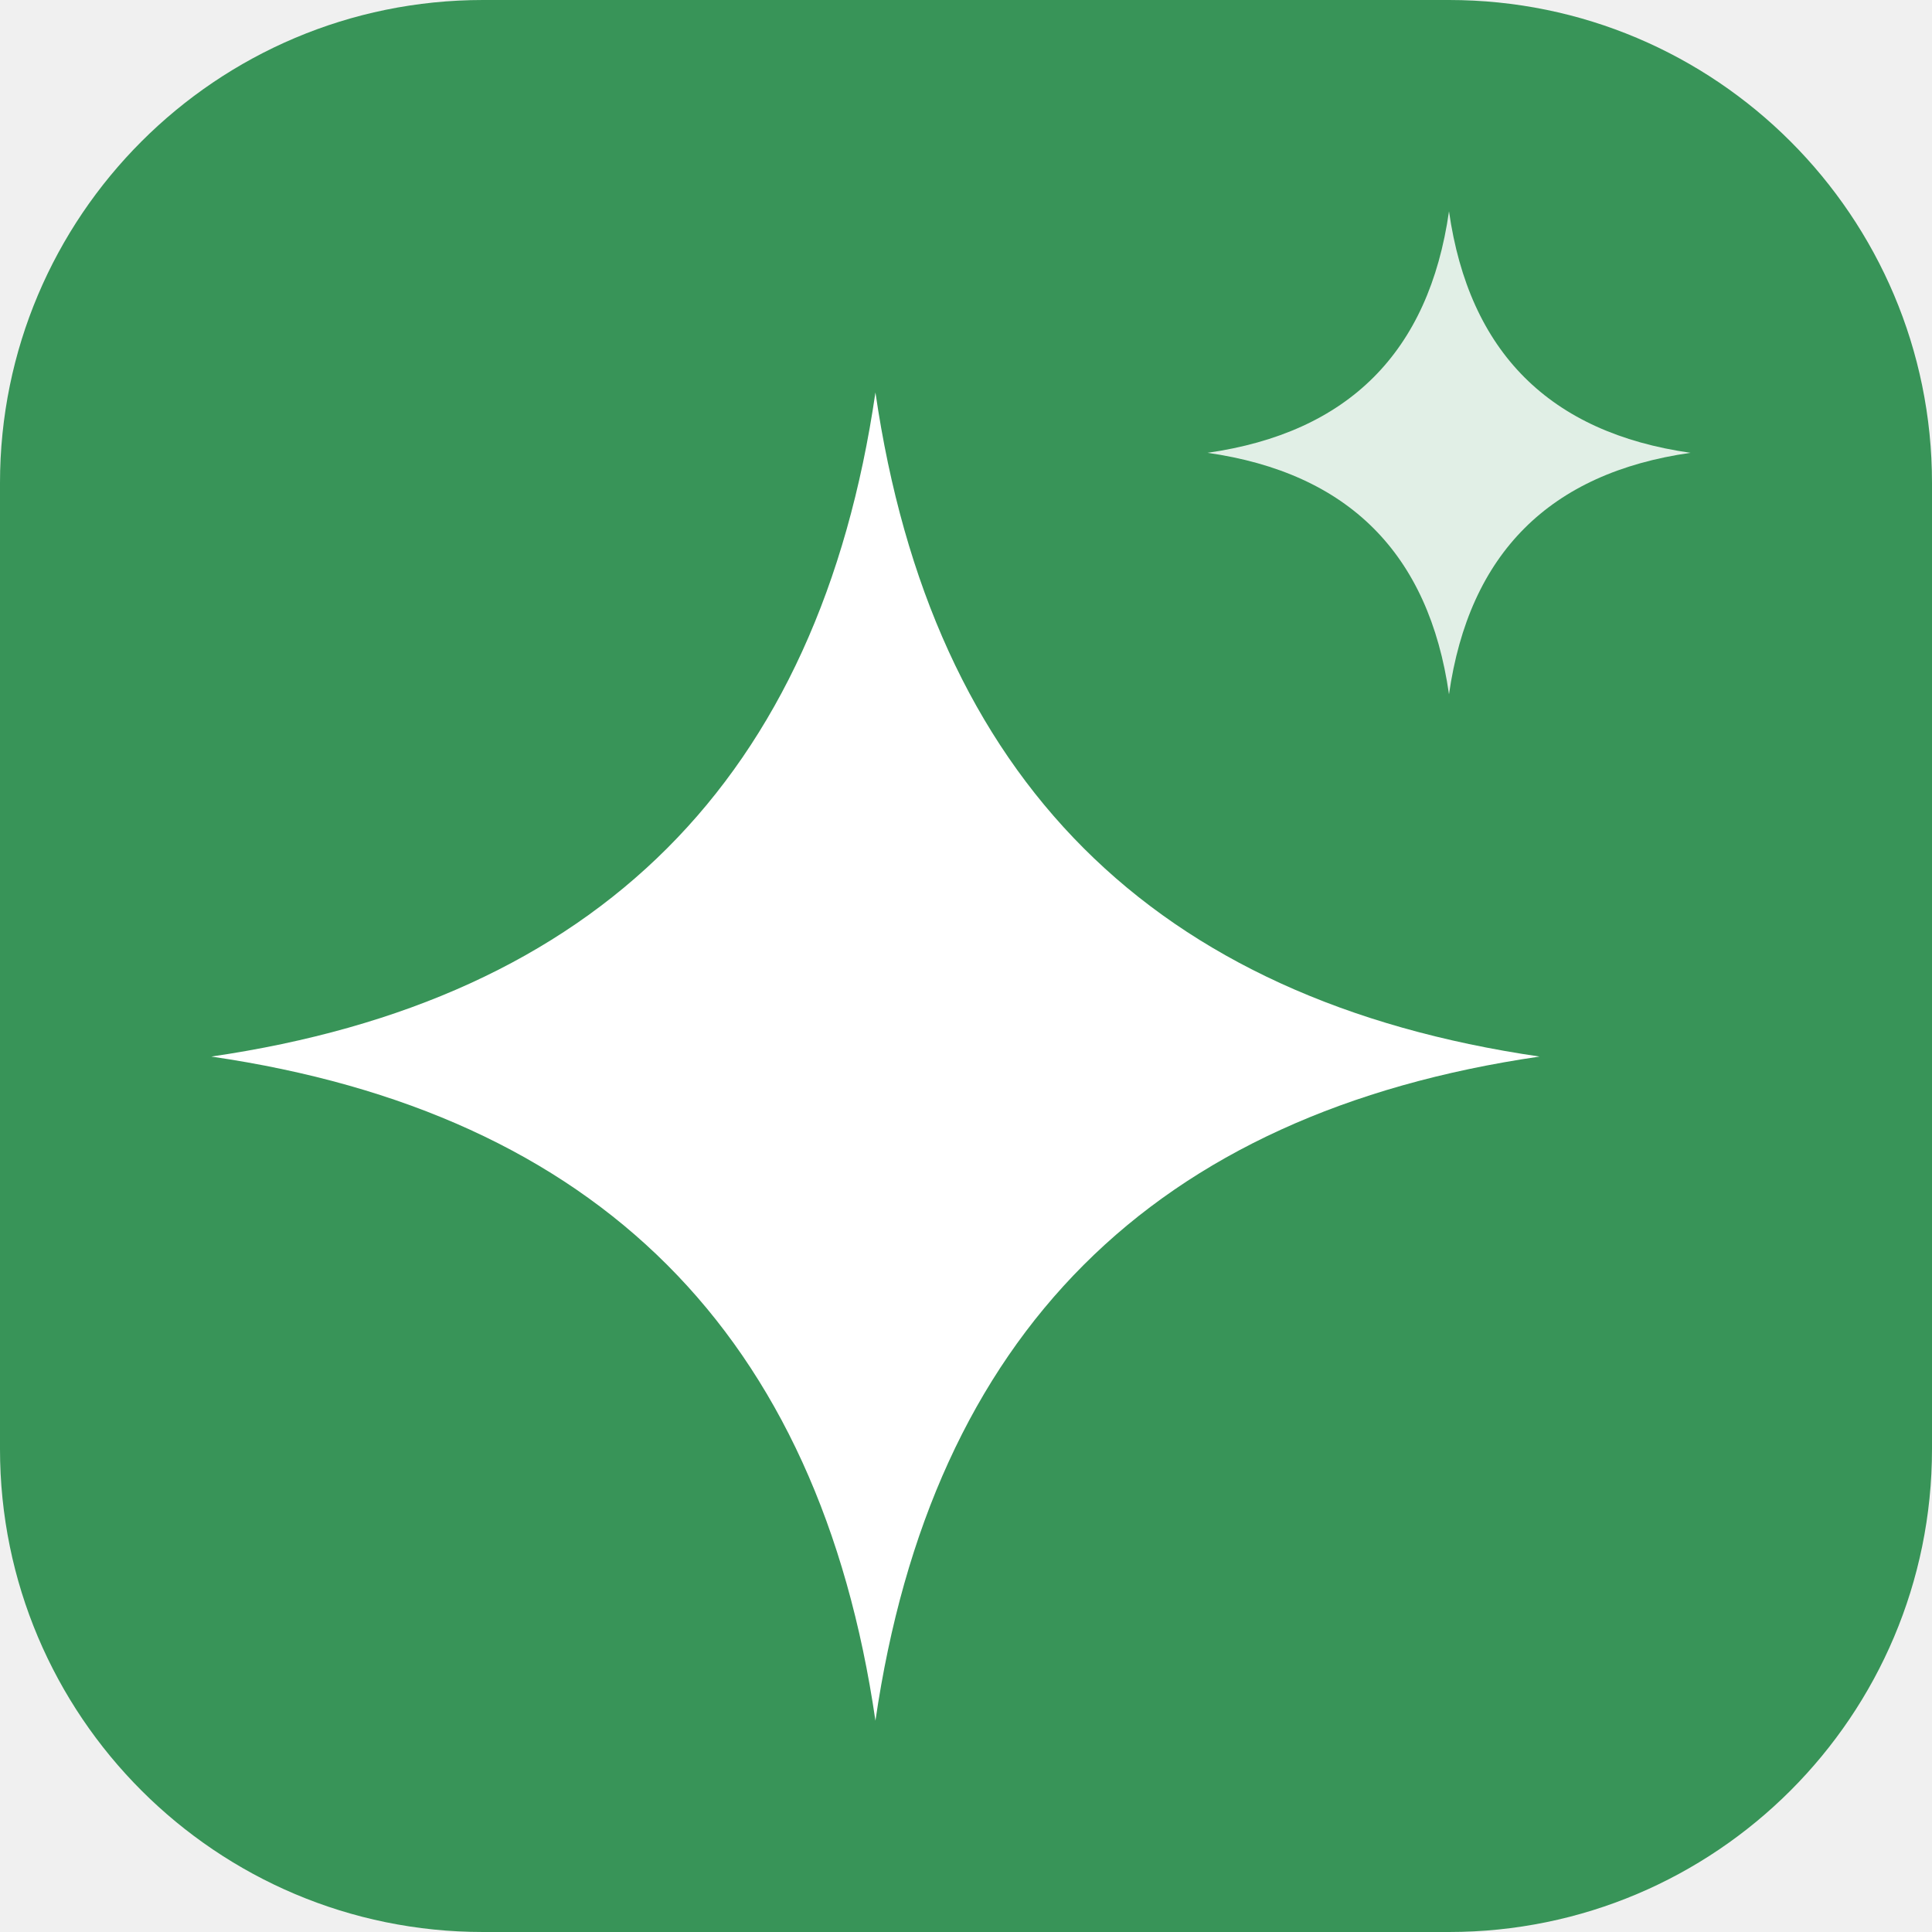
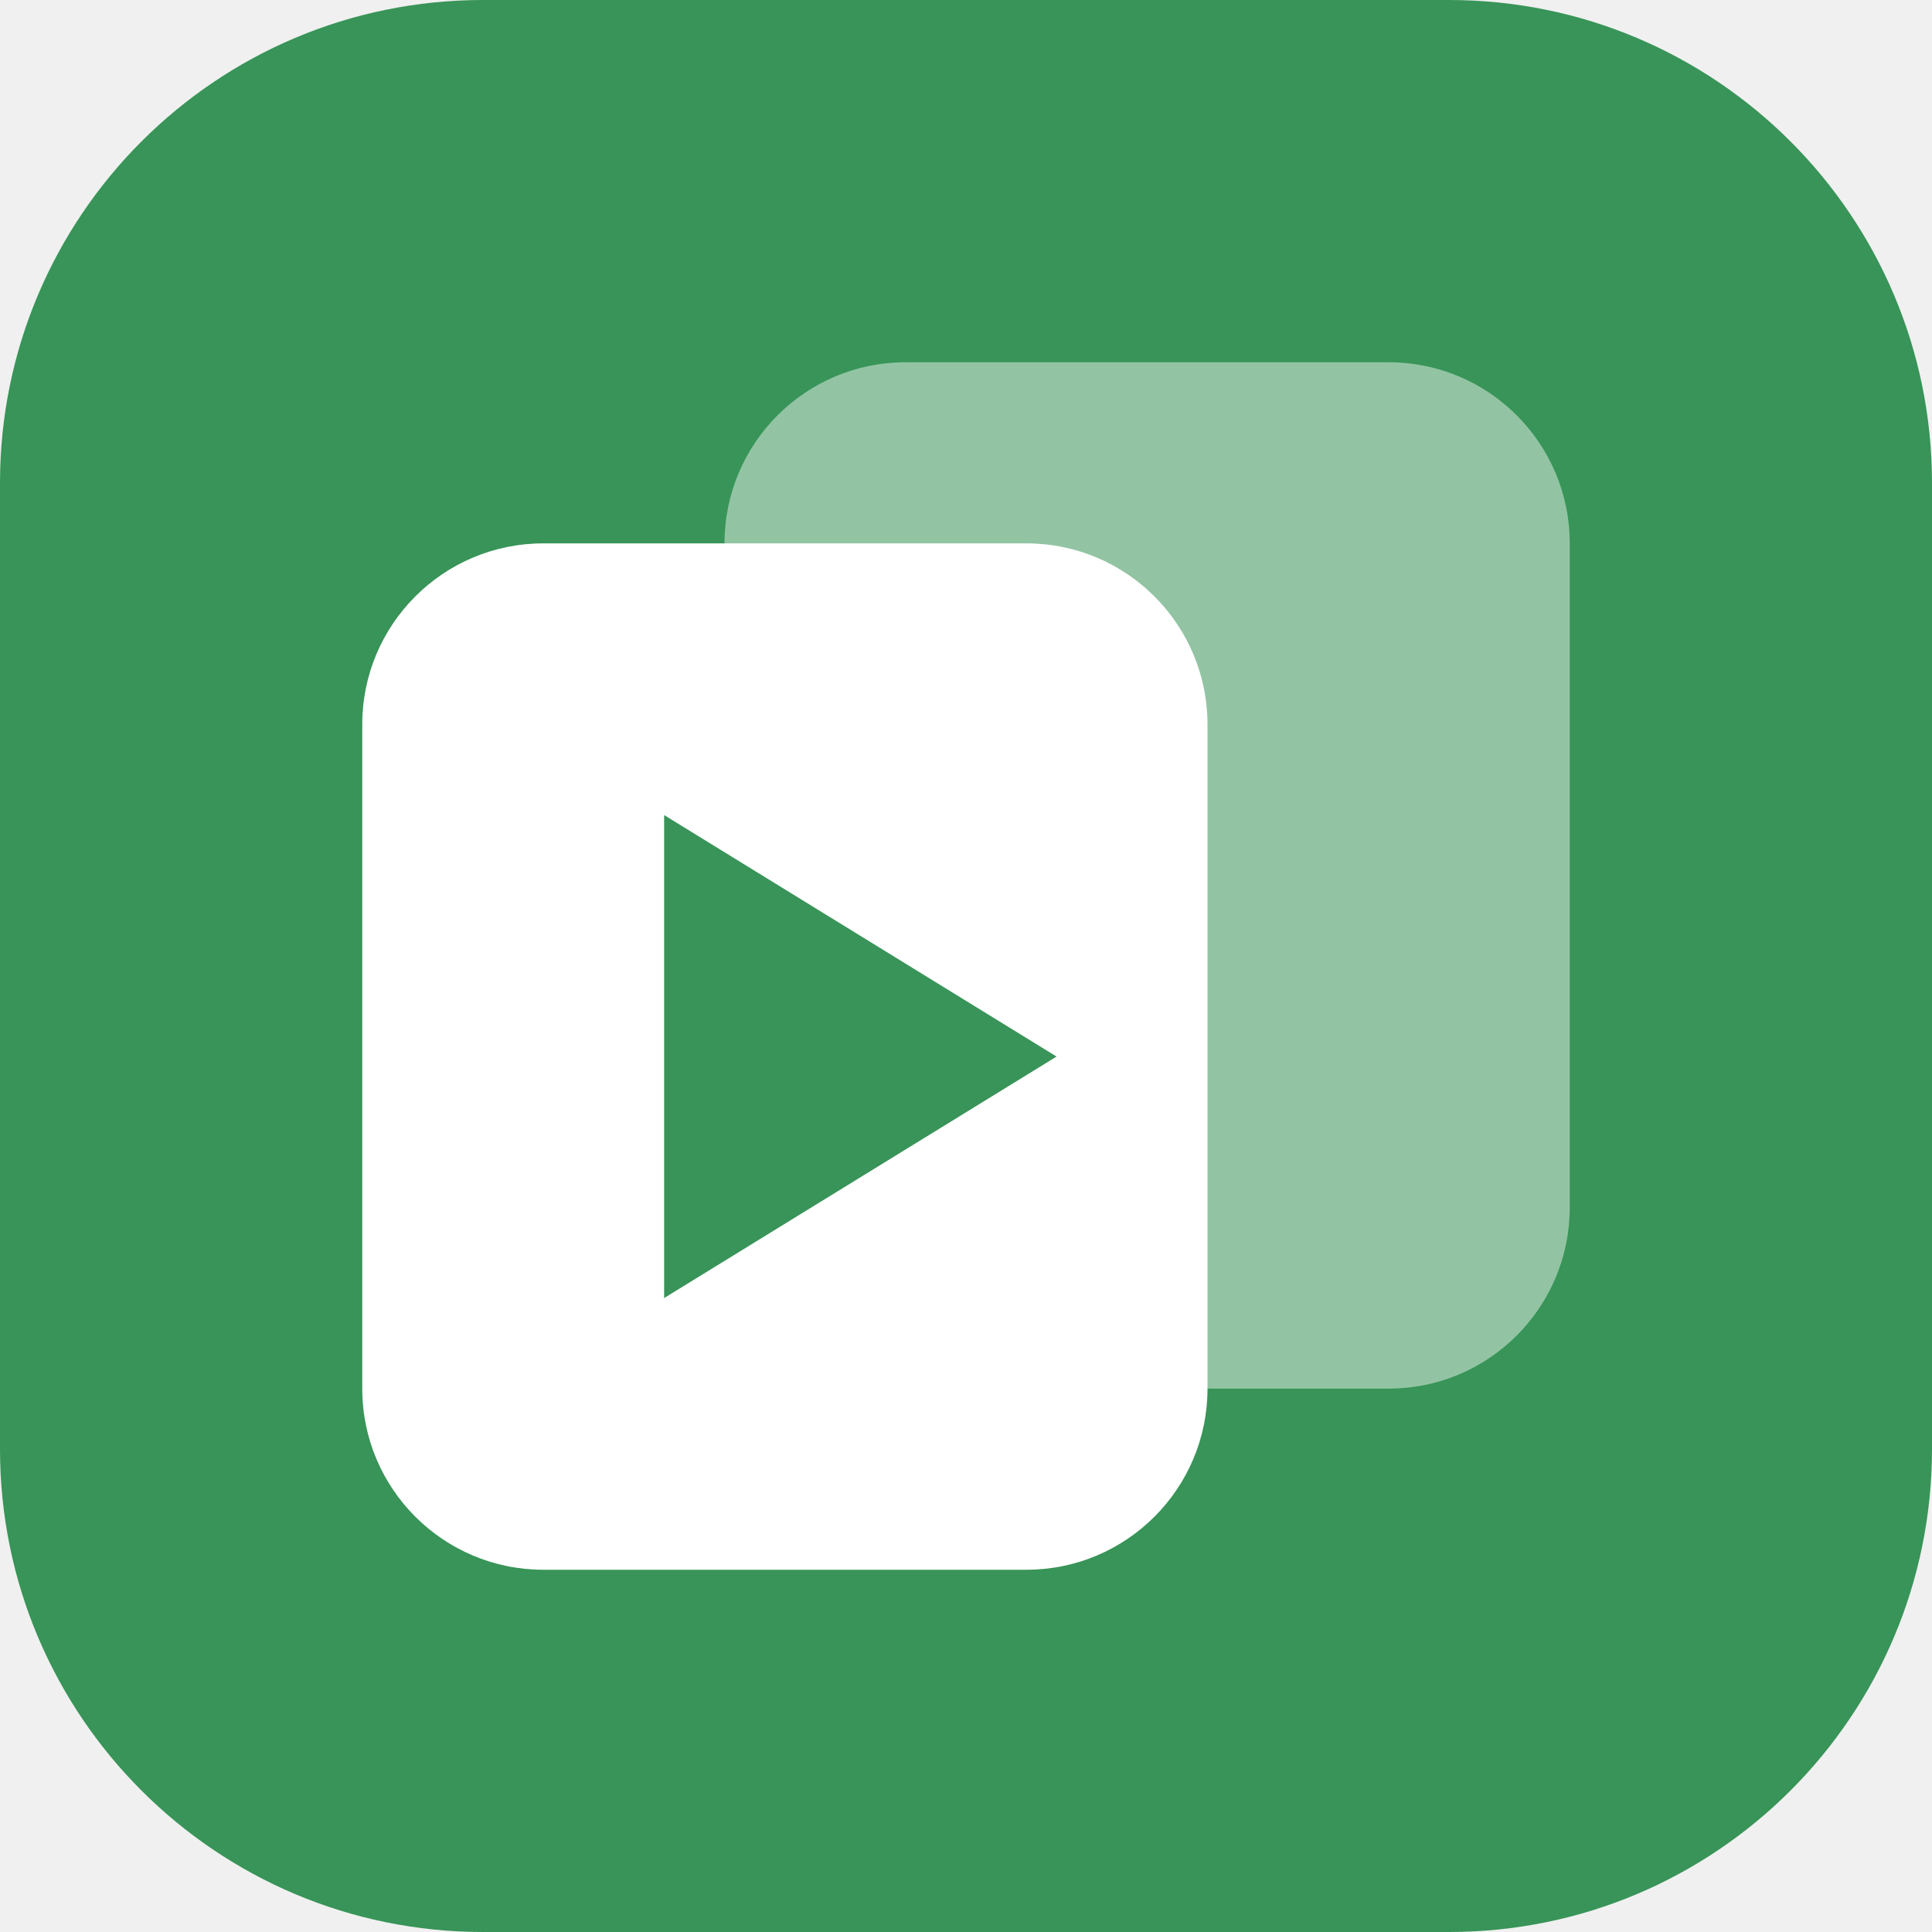
<svg xmlns="http://www.w3.org/2000/svg" viewBox="0 0 32 32">
  <rect width="32" height="32" rx="8" fill="#389458" />
-   <path fill="#fff" d="M14.5 6.5Q15.9 16.1 25.5 17.5Q15.9 18.9 14.5 28.5Q13.1 18.9 3.5 17.5Q13.1 16.1 14.5 6.5Z" />
-   <path fill="#fff" fill-opacity=".85" d="M24 3.5Q24.5 7 28 7.5Q24.5 8 24 11.5Q23.5 8 20 7.5Q23.5 7 24 3.5Z" />
+   <rect x="12" y="6" width="14" height="17" rx="3" fill="#fff" fill-opacity=".45" />
+   <rect x="6" y="9" width="14" height="17" rx="3" fill="#fff" />
+   <path d="M11 13.5v8l6.5-4z" fill="#389458" />
</svg>
